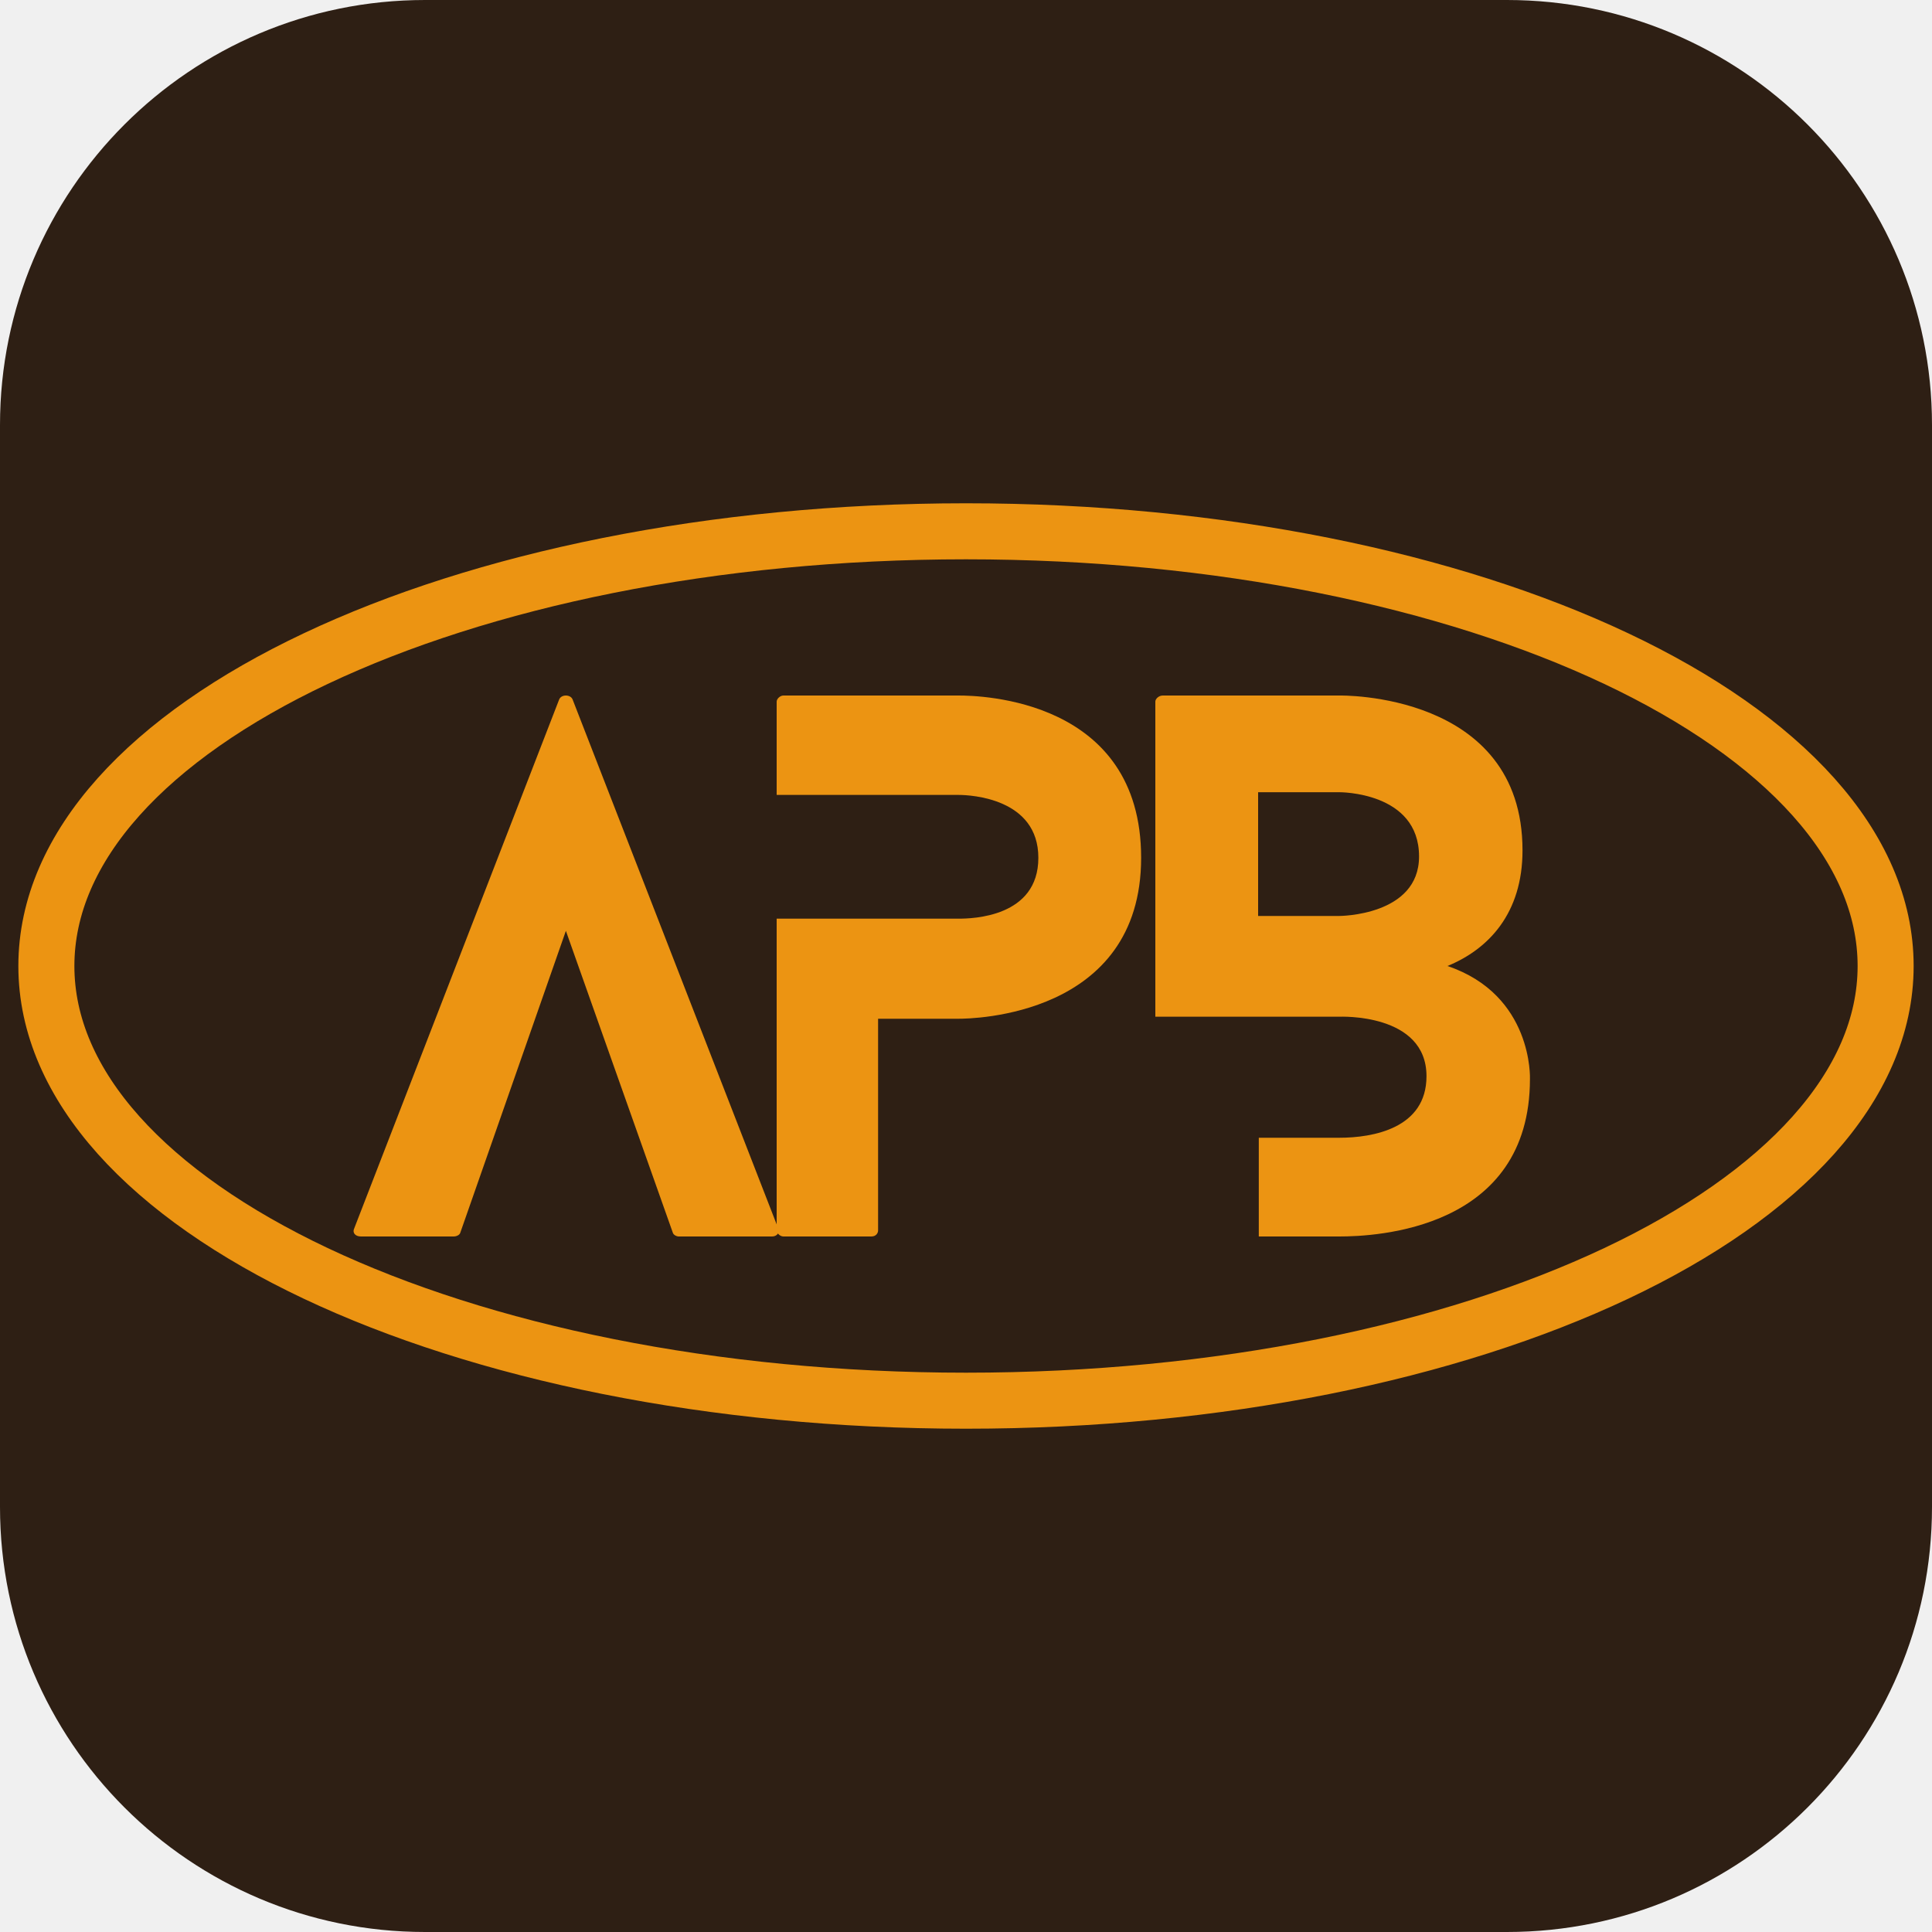
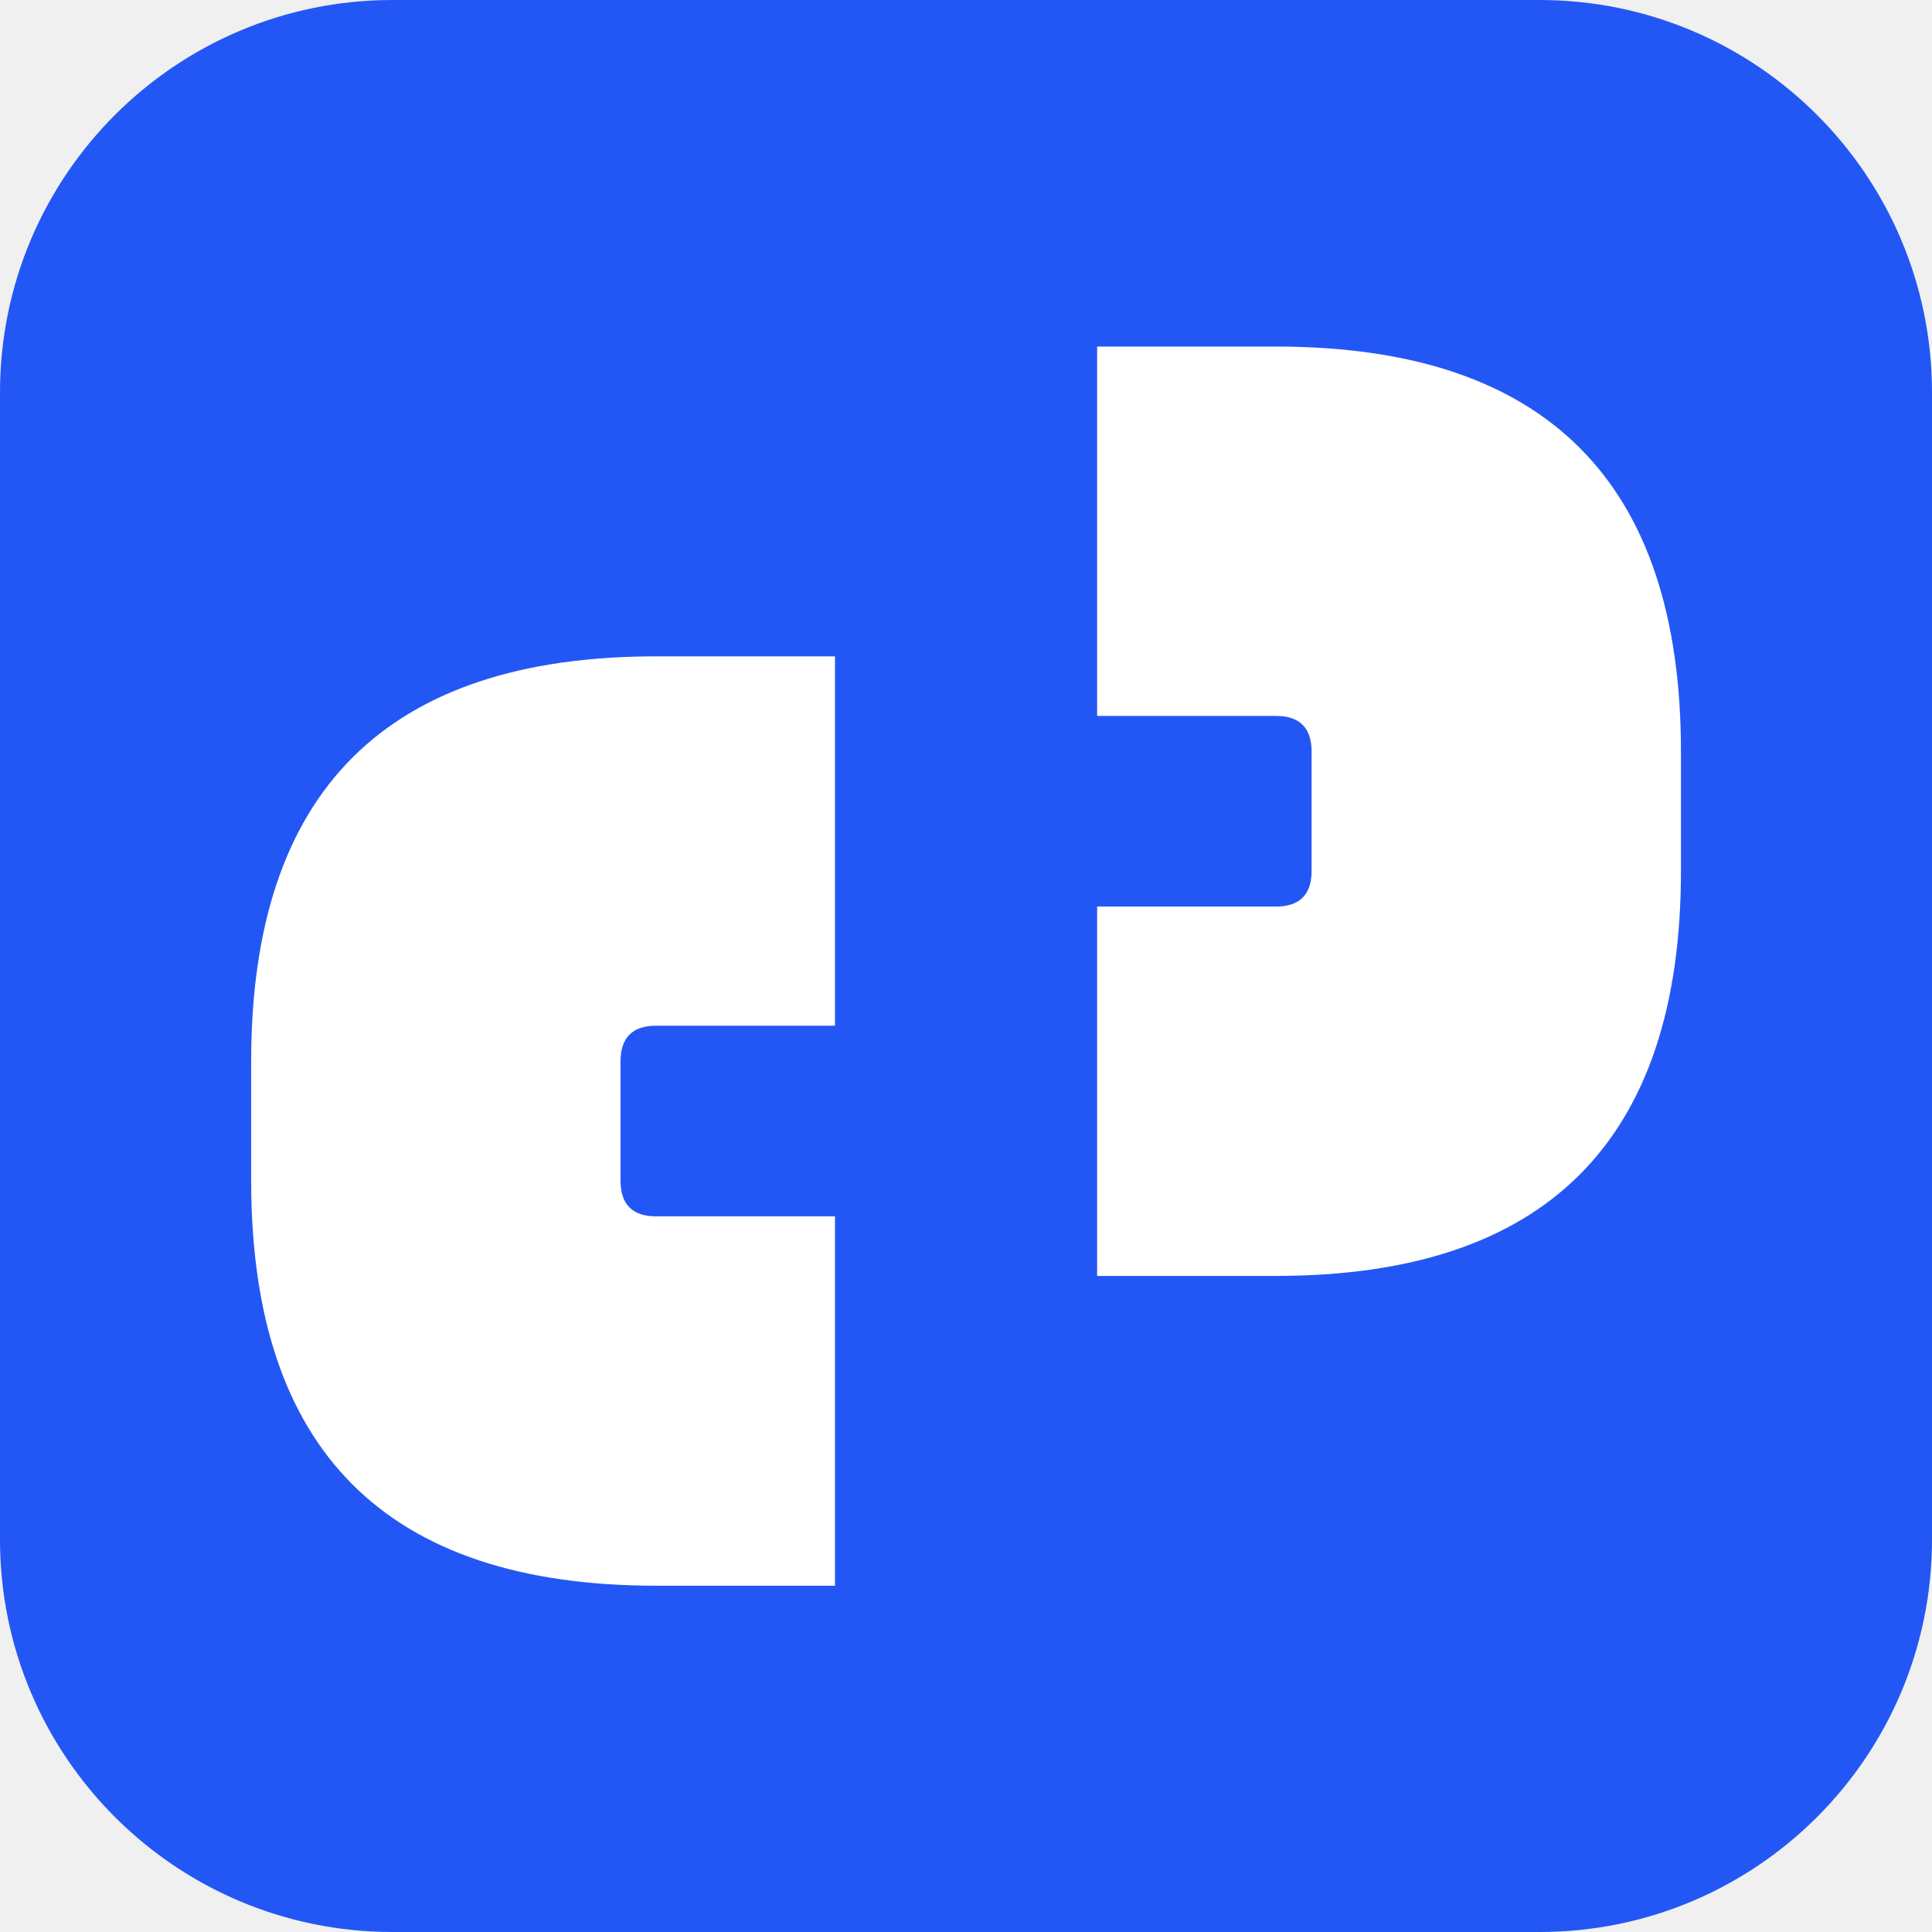
- <svg xmlns="http://www.w3.org/2000/svg" viewBox="0 0 200 200">
-   <rect width="200" height="200" rx="44" fill="#2E1F14" />
-   <g transform="translate(0 50)" fill="#EC9412">
-     <ellipse cx="100" cy="50" rx="95.2" ry="45" fill="none" stroke="#EC9412" stroke-width="5.8" />
-     <path d="M80.56 77.16L59.28 22.42C59.07 21.86 58.09 21.86 57.88 22.42L36.67 77.16C36.46 77.58 36.74 78 37.37 78L46.96 78C47.24 78 47.59 77.86 47.66 77.58L58.58 46.36L69.64 77.58C69.71 77.86 70.06 78 70.27 78L79.93 78C80.42 78 80.77 77.58 80.56 77.16Z" />
-     <path d="M99.23 22L81.1 22C80.75 22 80.4 22.35 80.4 22.63L80.4 32.29L99.23 32.29C100.49 32.29 107.49 32.64 107.49 38.8C107.49 44.96 100.63 45.1 99.23 45.1L80.4 45.1L80.4 77.37C80.4 77.65 80.75 78 81.1 78L90.2 78C90.69 78 90.9 77.65 90.9 77.37L90.9 55.46L99.23 55.46C100.56 55.46 118.13 55.25 118.13 38.8C118.13 22.35 101.47 22 99.23 22Z" />
-     <path fill-rule="evenodd" d="M146.9 38.66C146.9 44.82 138.64 44.82 138.64 44.82L130.24 44.82L130.24 32.01L138.64 32.01C138.64 32.01 146.9 31.94 146.9 38.66ZM157.61 38.03C157.61 21.58 138.64 22 138.64 22L120.37 22C119.95 22 119.6 22.35 119.6 22.63L119.6 55.25L138.64 55.25C138.64 55.25 147.67 54.83 147.67 61.41C147.67 66.8 142.14 67.78 138.64 67.78L130.31 67.78L130.31 78L138.64 78C142.42 78 158.38 77.3 158.38 61.69C158.38 61.69 158.73 53.01 149.84 50C154.11 48.25 157.61 44.54 157.61 38.03Z" />
+ <svg xmlns="http://www.w3.org/2000/svg" viewBox="0 0 64 64" width="64" height="64">
+   <rect width="64" height="64" rx="13" fill="#2357F5" />
+   <g transform="translate(8.32 11.48) scale(0.3947)">
+     <defs>
+       <clipPath id="ol27">
+         <rect x="-5" y="-5" width="54.00" height="114" />
+       </clipPath>
+       <clipPath id="or27">
+         <rect x="71.00" y="-5" width="54.00" height="114" />
+       </clipPath>
+     </defs>
+     <path d="M34.00 26.00 H86.00 Q120.00 26.00 120.00 60.00 V70.00 Q120.00 104.00 86.00 104.00 H34.00 Q0.00 104.00 0.00 70.00 V60.00 Q0.00 26.00 34.00 26.00 Z M34.00 57.00 H86.00 Q89.00 57.00 89.00 60.00 V70.00 Q89.00 73.00 86.00 73.00 H34.00 Q31.00 73.00 31.00 70.00 V60.00 Q31.00 57.00 34.00 57.00 Z" fill="#FFFFFF" fill-rule="evenodd" clip-path="url(#ol27)" />
+     <path d="M34.00 0.00 H86.00 Q120.00 0.00 120.00 34.00 V44.00 Q120.00 78.00 86.00 78.00 H34.00 Q0.00 78.00 0.00 44.00 V34.00 Q0.00 0.00 34.00 0.00 Z M34.00 31.00 H86.00 Q89.00 31.00 89.00 34.00 V44.00 Q89.00 47.00 86.00 47.00 H34.00 Q31.00 47.00 31.00 44.00 V34.00 Q31.00 31.00 34.00 31.00 Z" fill="#FFFFFF" fill-rule="evenodd" clip-path="url(#or27)" />
  </g>
</svg>
